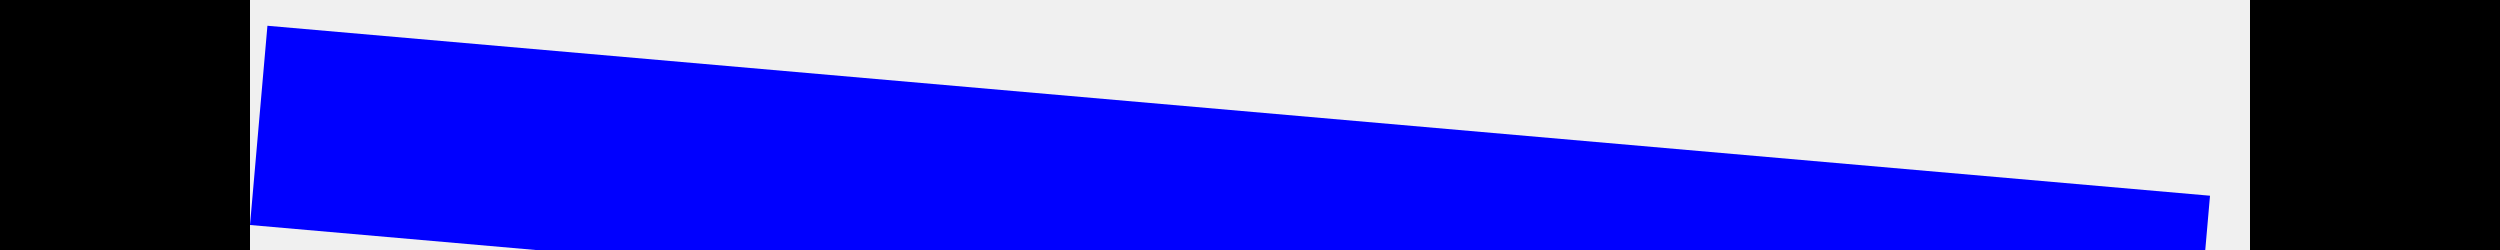
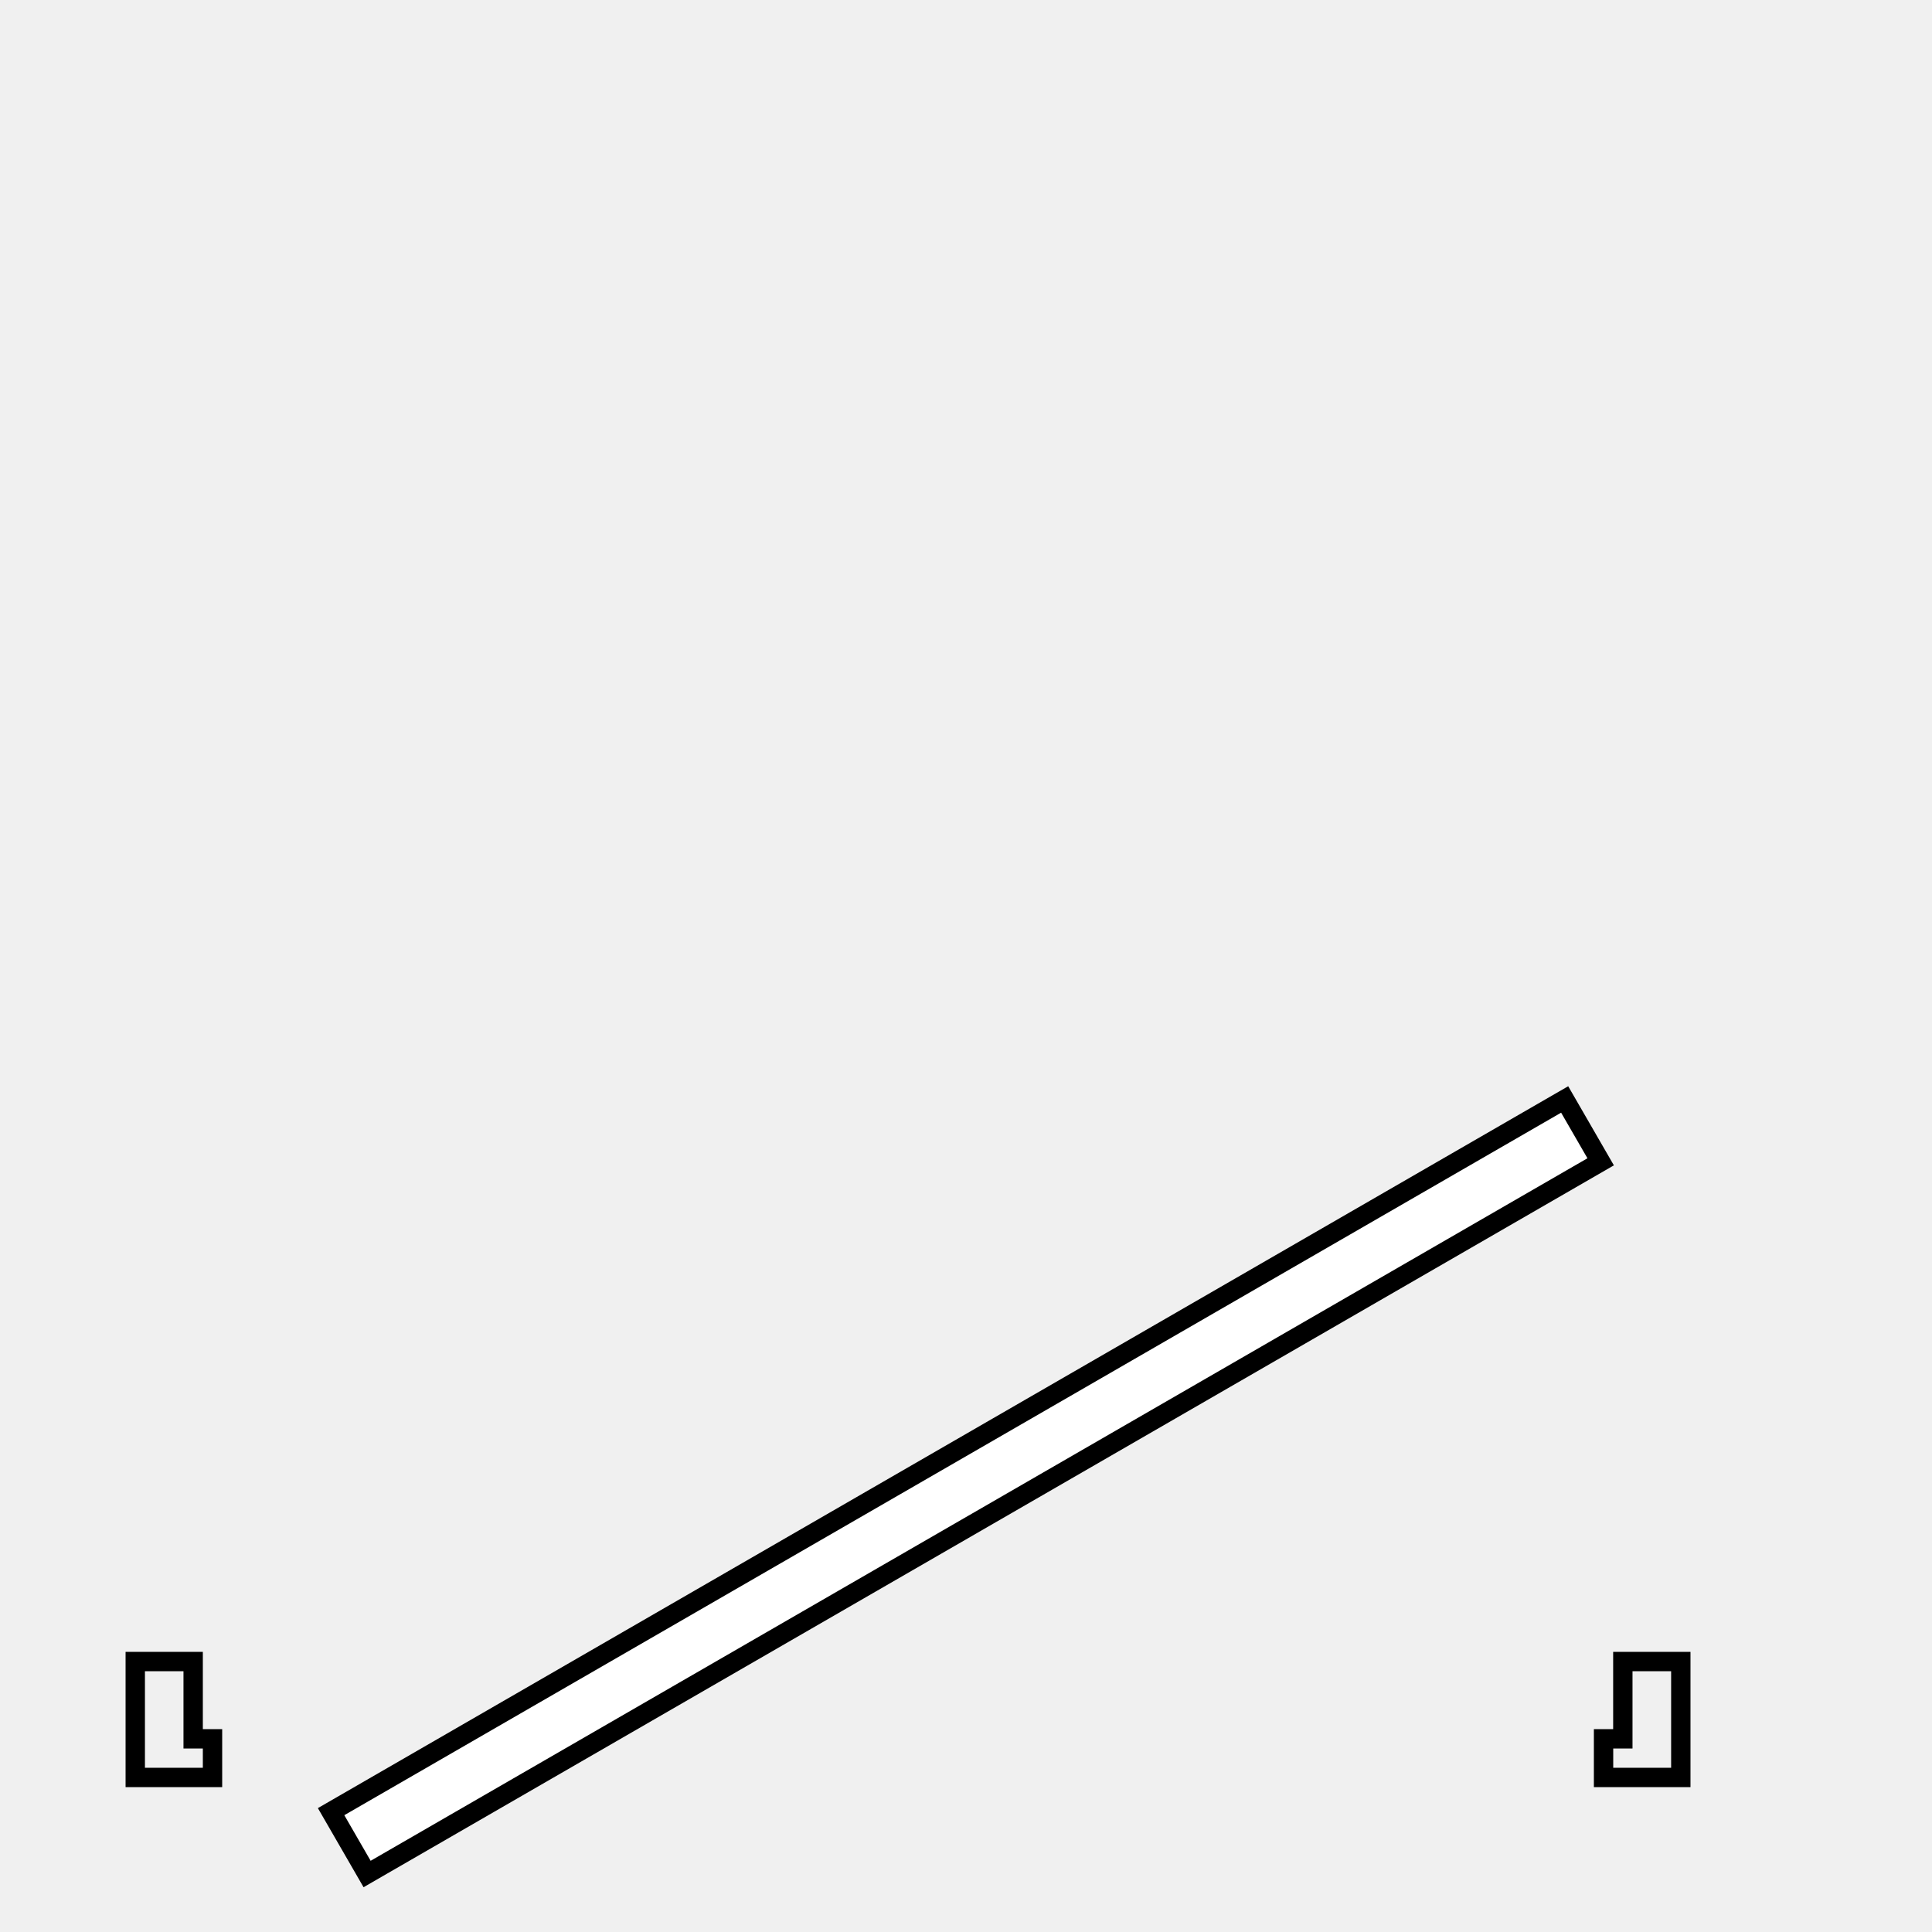
- <svg xmlns="http://www.w3.org/2000/svg" width="100" height="10">
-   <rect width="10" height="10" fill="black" />
-   <rect width="10" height="10" fill="black" x="90" />
-   <g transform="translate(10,9) rotate(5)">
-     <rect width="78" height="8" y="-8" fill="blue" />
+ <svg xmlns="http://www.w3.org/2000/svg" xmlns:xlink="http://www.w3.org/1999/xlink" id="svg8" version="1.1" viewBox="0 0 100 100" height="100" width="100">
+   <defs id="defs2">
+     <linearGradient id="linearGradient4539">
+       <stop id="stop4535" offset="0" style="stop-color:#00ff00;stop-opacity:0.5;" />
+       <stop id="stop4537" offset="1" style="stop-color:#00ff00;stop-opacity:0" />
+     </linearGradient>
+     <linearGradient gradientUnits="userSpaceOnUse" y2="5291.339" x2="5291.339" y1="188.976" x1="188.976" id="linearGradient4541" xlink:href="#linearGradient4539" />
+     <linearGradient xlink:href="#linearGradient4539" id="linearGradient4561" gradientUnits="userSpaceOnUse" x1="188.976" y1="188.976" x2="5291.339" y2="5291.339" gradientTransform="matrix(1,0,0,1.000172,-2.1257415e-4,-1.29835)" />
+   </defs>
+   <g transform="matrix(3.779528,0,0,3.780177,2.405043,-842.6822)" id="layer1">
+     <rect style="fill:#ffffff;fill-opacity:1;stroke:#000000;stroke-width:0.265;stroke-linecap:round;stroke-miterlimit:4;stroke-dasharray:none;stroke-dashoffset:0;stroke-opacity:1" id="rect870" width="19.506" height="0.986" x="-120.504" y="216.496" transform="matrix(0.8660626,-0.4999356,0.5000644,0.8659882,0,0)" />
+     <path style="fill:none;fill-rule:evenodd;stroke:#000000;stroke-width:0.265;stroke-linecap:butt;stroke-linejoin:miter;stroke-opacity:1;stroke-miterlimit:4;stroke-dasharray:none" d="m 2.009,245.672 v 1.058 h 0.265 v 0.529 H 1.216 v -1.587 z" id="path896" />
+     <path style="fill:none;fill-rule:evenodd;stroke:#000000;stroke-width:0.265;stroke-linecap:butt;stroke-linejoin:miter;stroke-opacity:1;stroke-miterlimit:4;stroke-dasharray:none" d="m 21.324,246.73 v 0.529 h 1.058 v -1.587 h -0.794 v 1.058 z" id="path898" />
  </g>
</svg>
